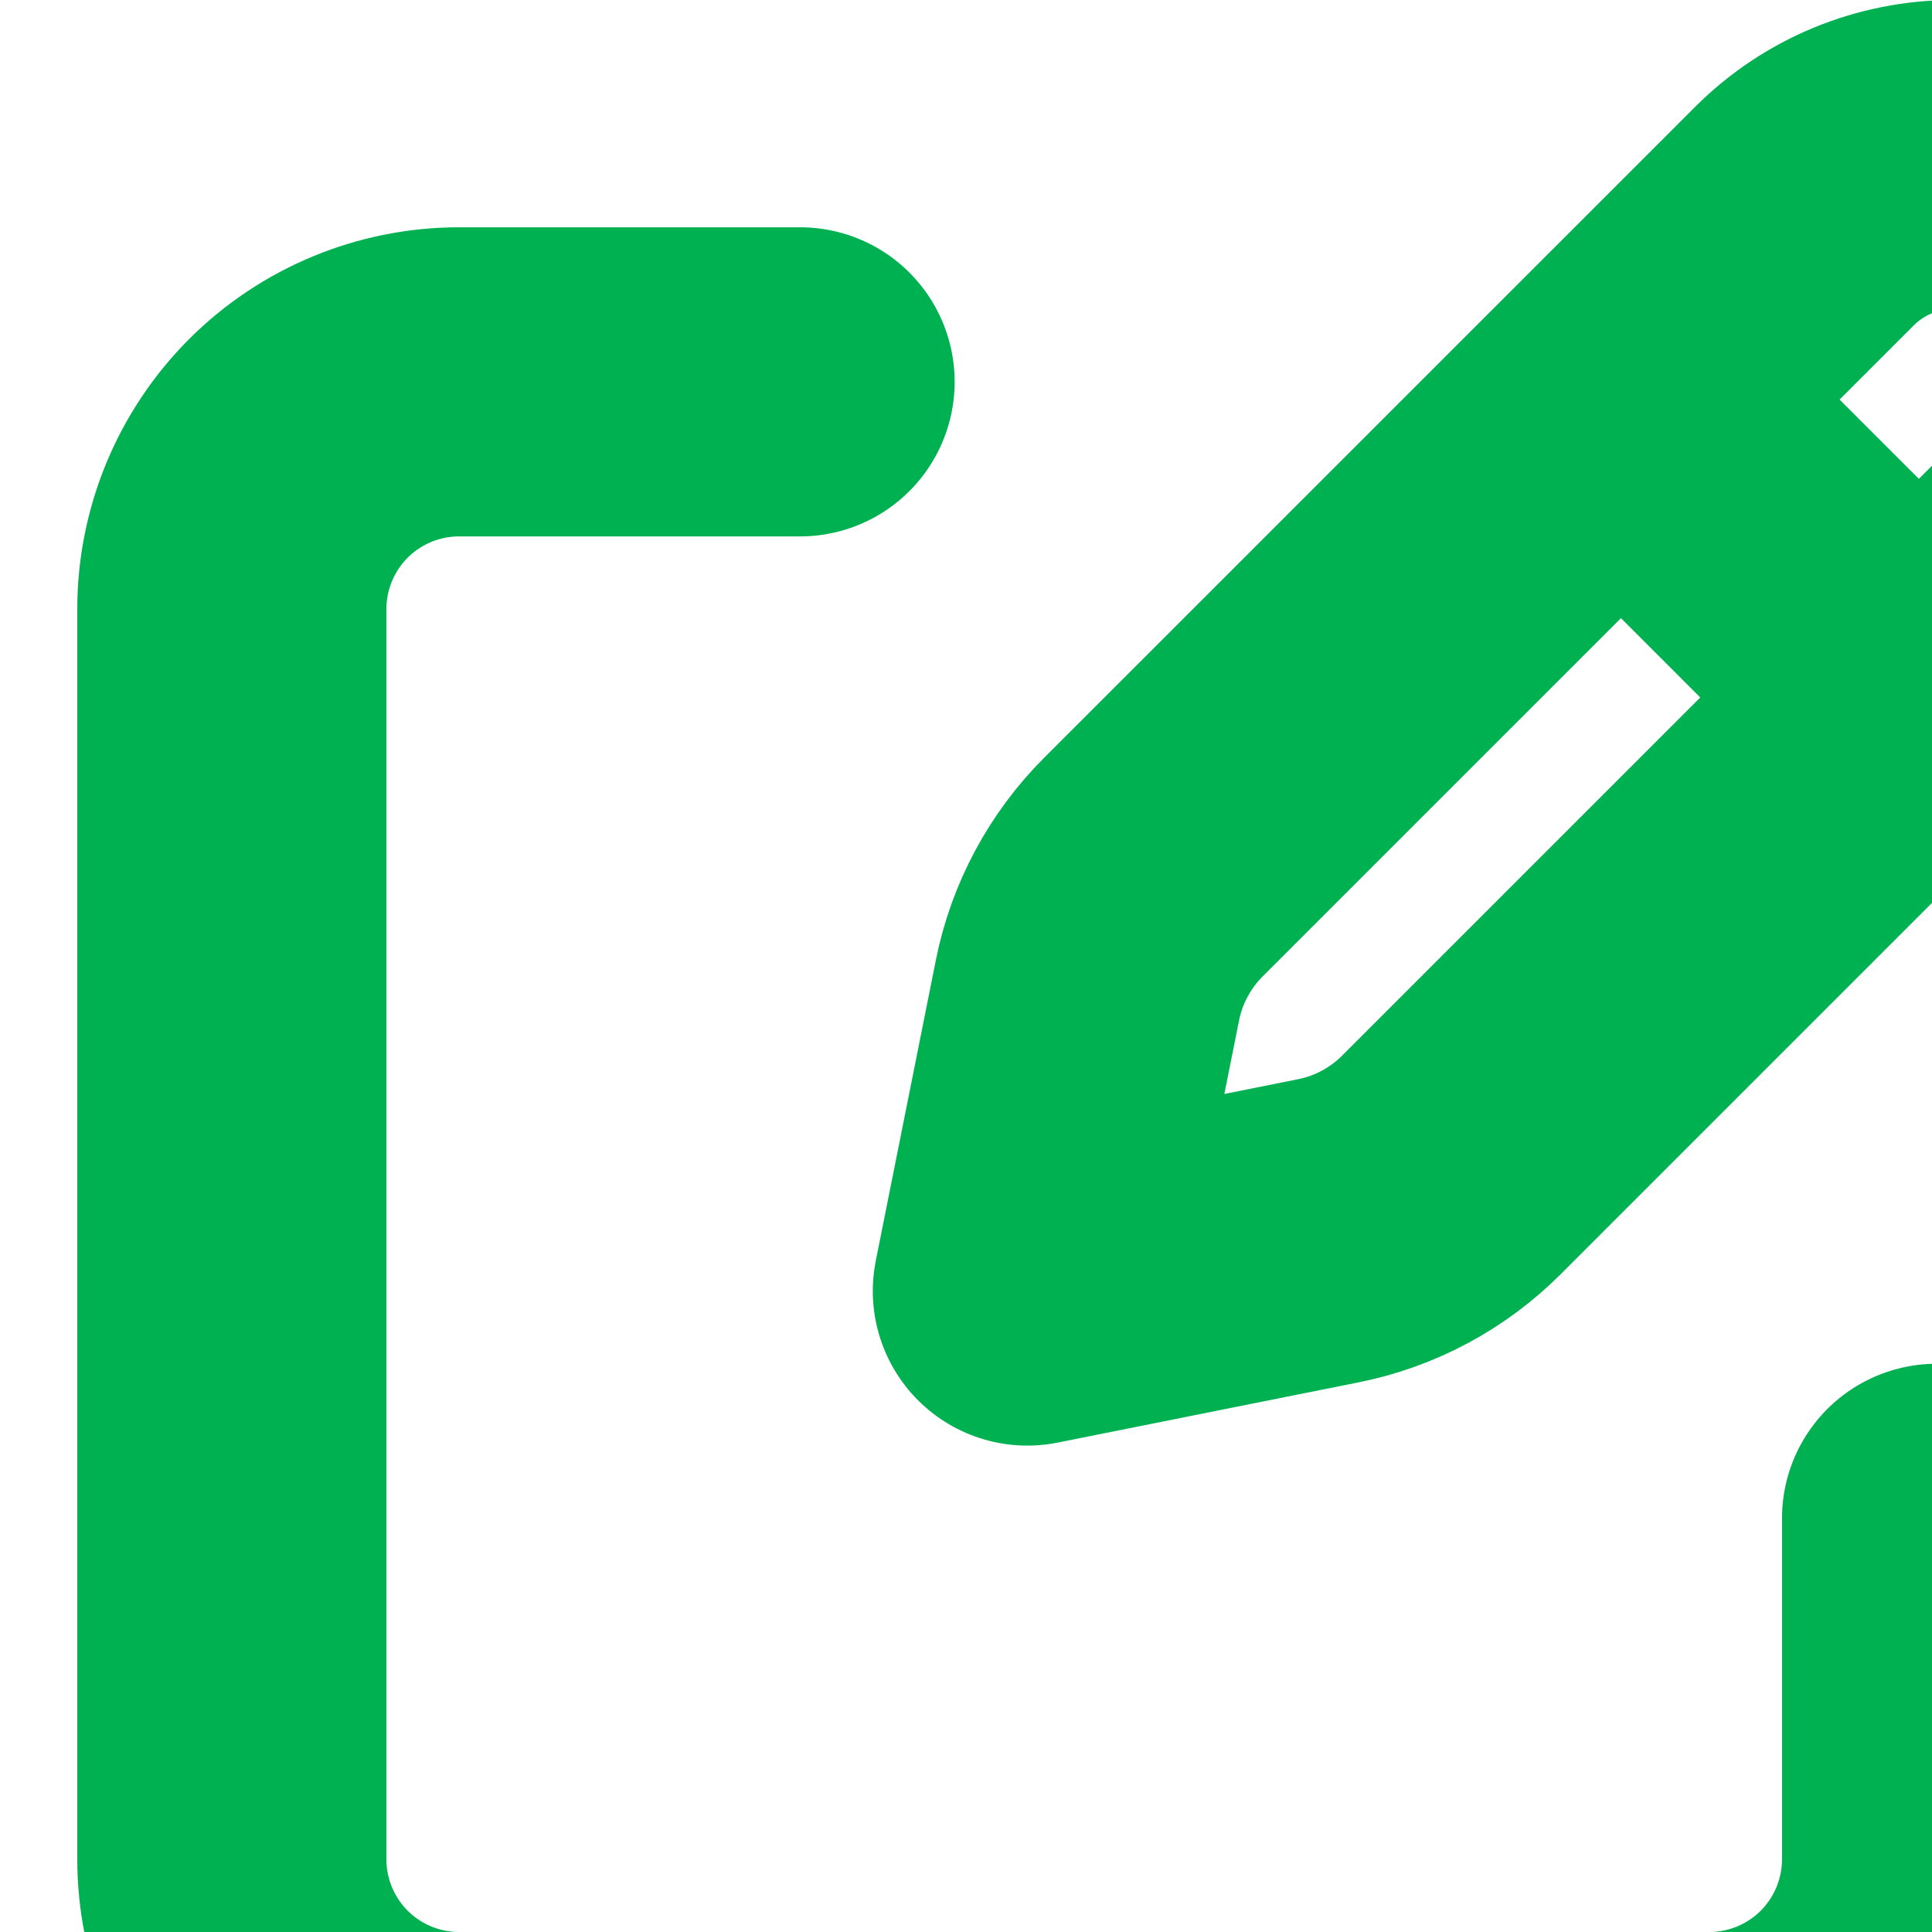
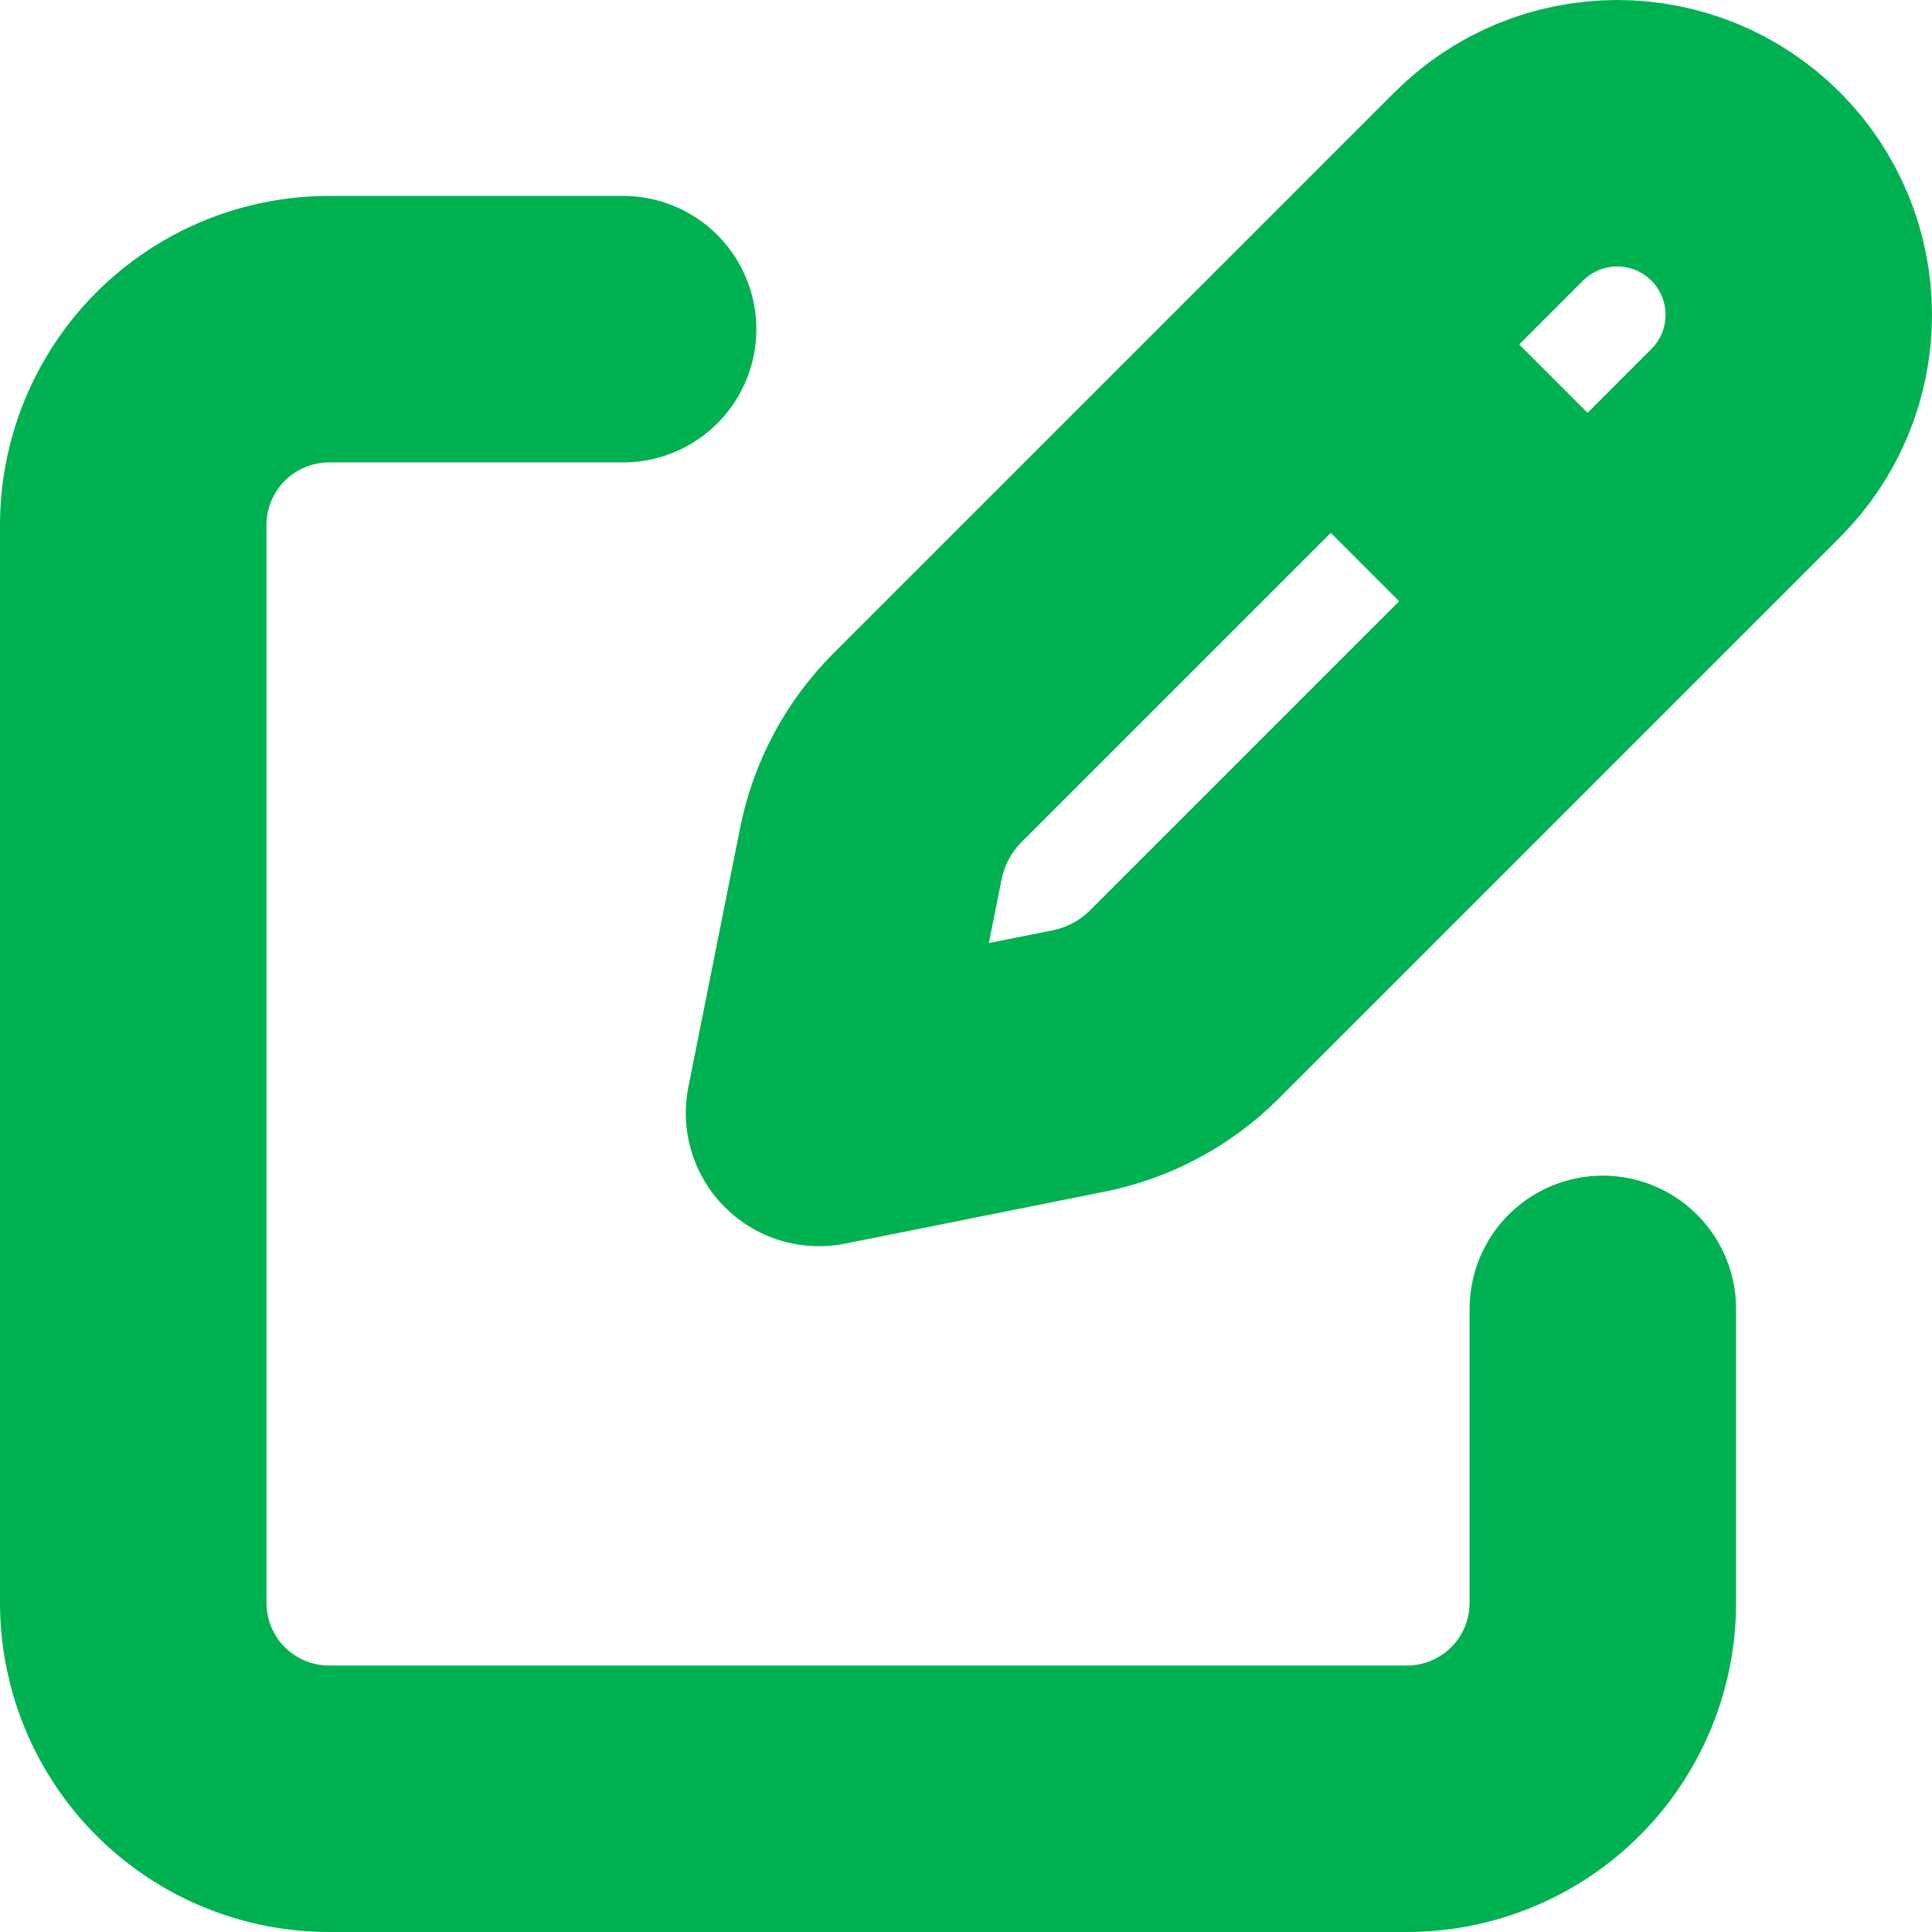
- <svg xmlns="http://www.w3.org/2000/svg" width="23" height="23" viewBox="0 0 23 25" fill="none">
+ <svg xmlns="http://www.w3.org/2000/svg" width="29" height="29" viewBox="0 0 29 29" fill="none">
  <path d="M20.346 5.541L23.459 8.654M22.348 2.798L13.925 11.22C13.49 11.655 13.193 12.209 13.072 12.812L12.294 16.706L16.189 15.926C16.791 15.806 17.345 15.51 17.78 15.075L26.202 6.653C26.455 6.4 26.656 6.099 26.793 5.769C26.93 5.438 27 5.083 27 4.726C27 4.368 26.93 4.013 26.793 3.683C26.656 3.352 26.455 3.051 26.202 2.798C25.949 2.545 25.648 2.344 25.318 2.207C24.987 2.071 24.633 2 24.275 2C23.917 2 23.562 2.071 23.232 2.207C22.901 2.344 22.601 2.545 22.348 2.798Z" stroke="#00B152" stroke-width="4" stroke-linecap="round" stroke-linejoin="round" />
  <path d="M24.059 19.647V24.059C24.059 24.839 23.749 25.587 23.198 26.139C22.646 26.69 21.898 27 21.118 27H4.941C4.161 27 3.413 26.69 2.861 26.139C2.31 25.587 2 24.839 2 24.059V7.882C2 7.102 2.31 6.354 2.861 5.802C3.413 5.251 4.161 4.941 4.941 4.941H9.353" stroke="#00B152" stroke-width="4" stroke-linecap="round" stroke-linejoin="round" />
</svg>
